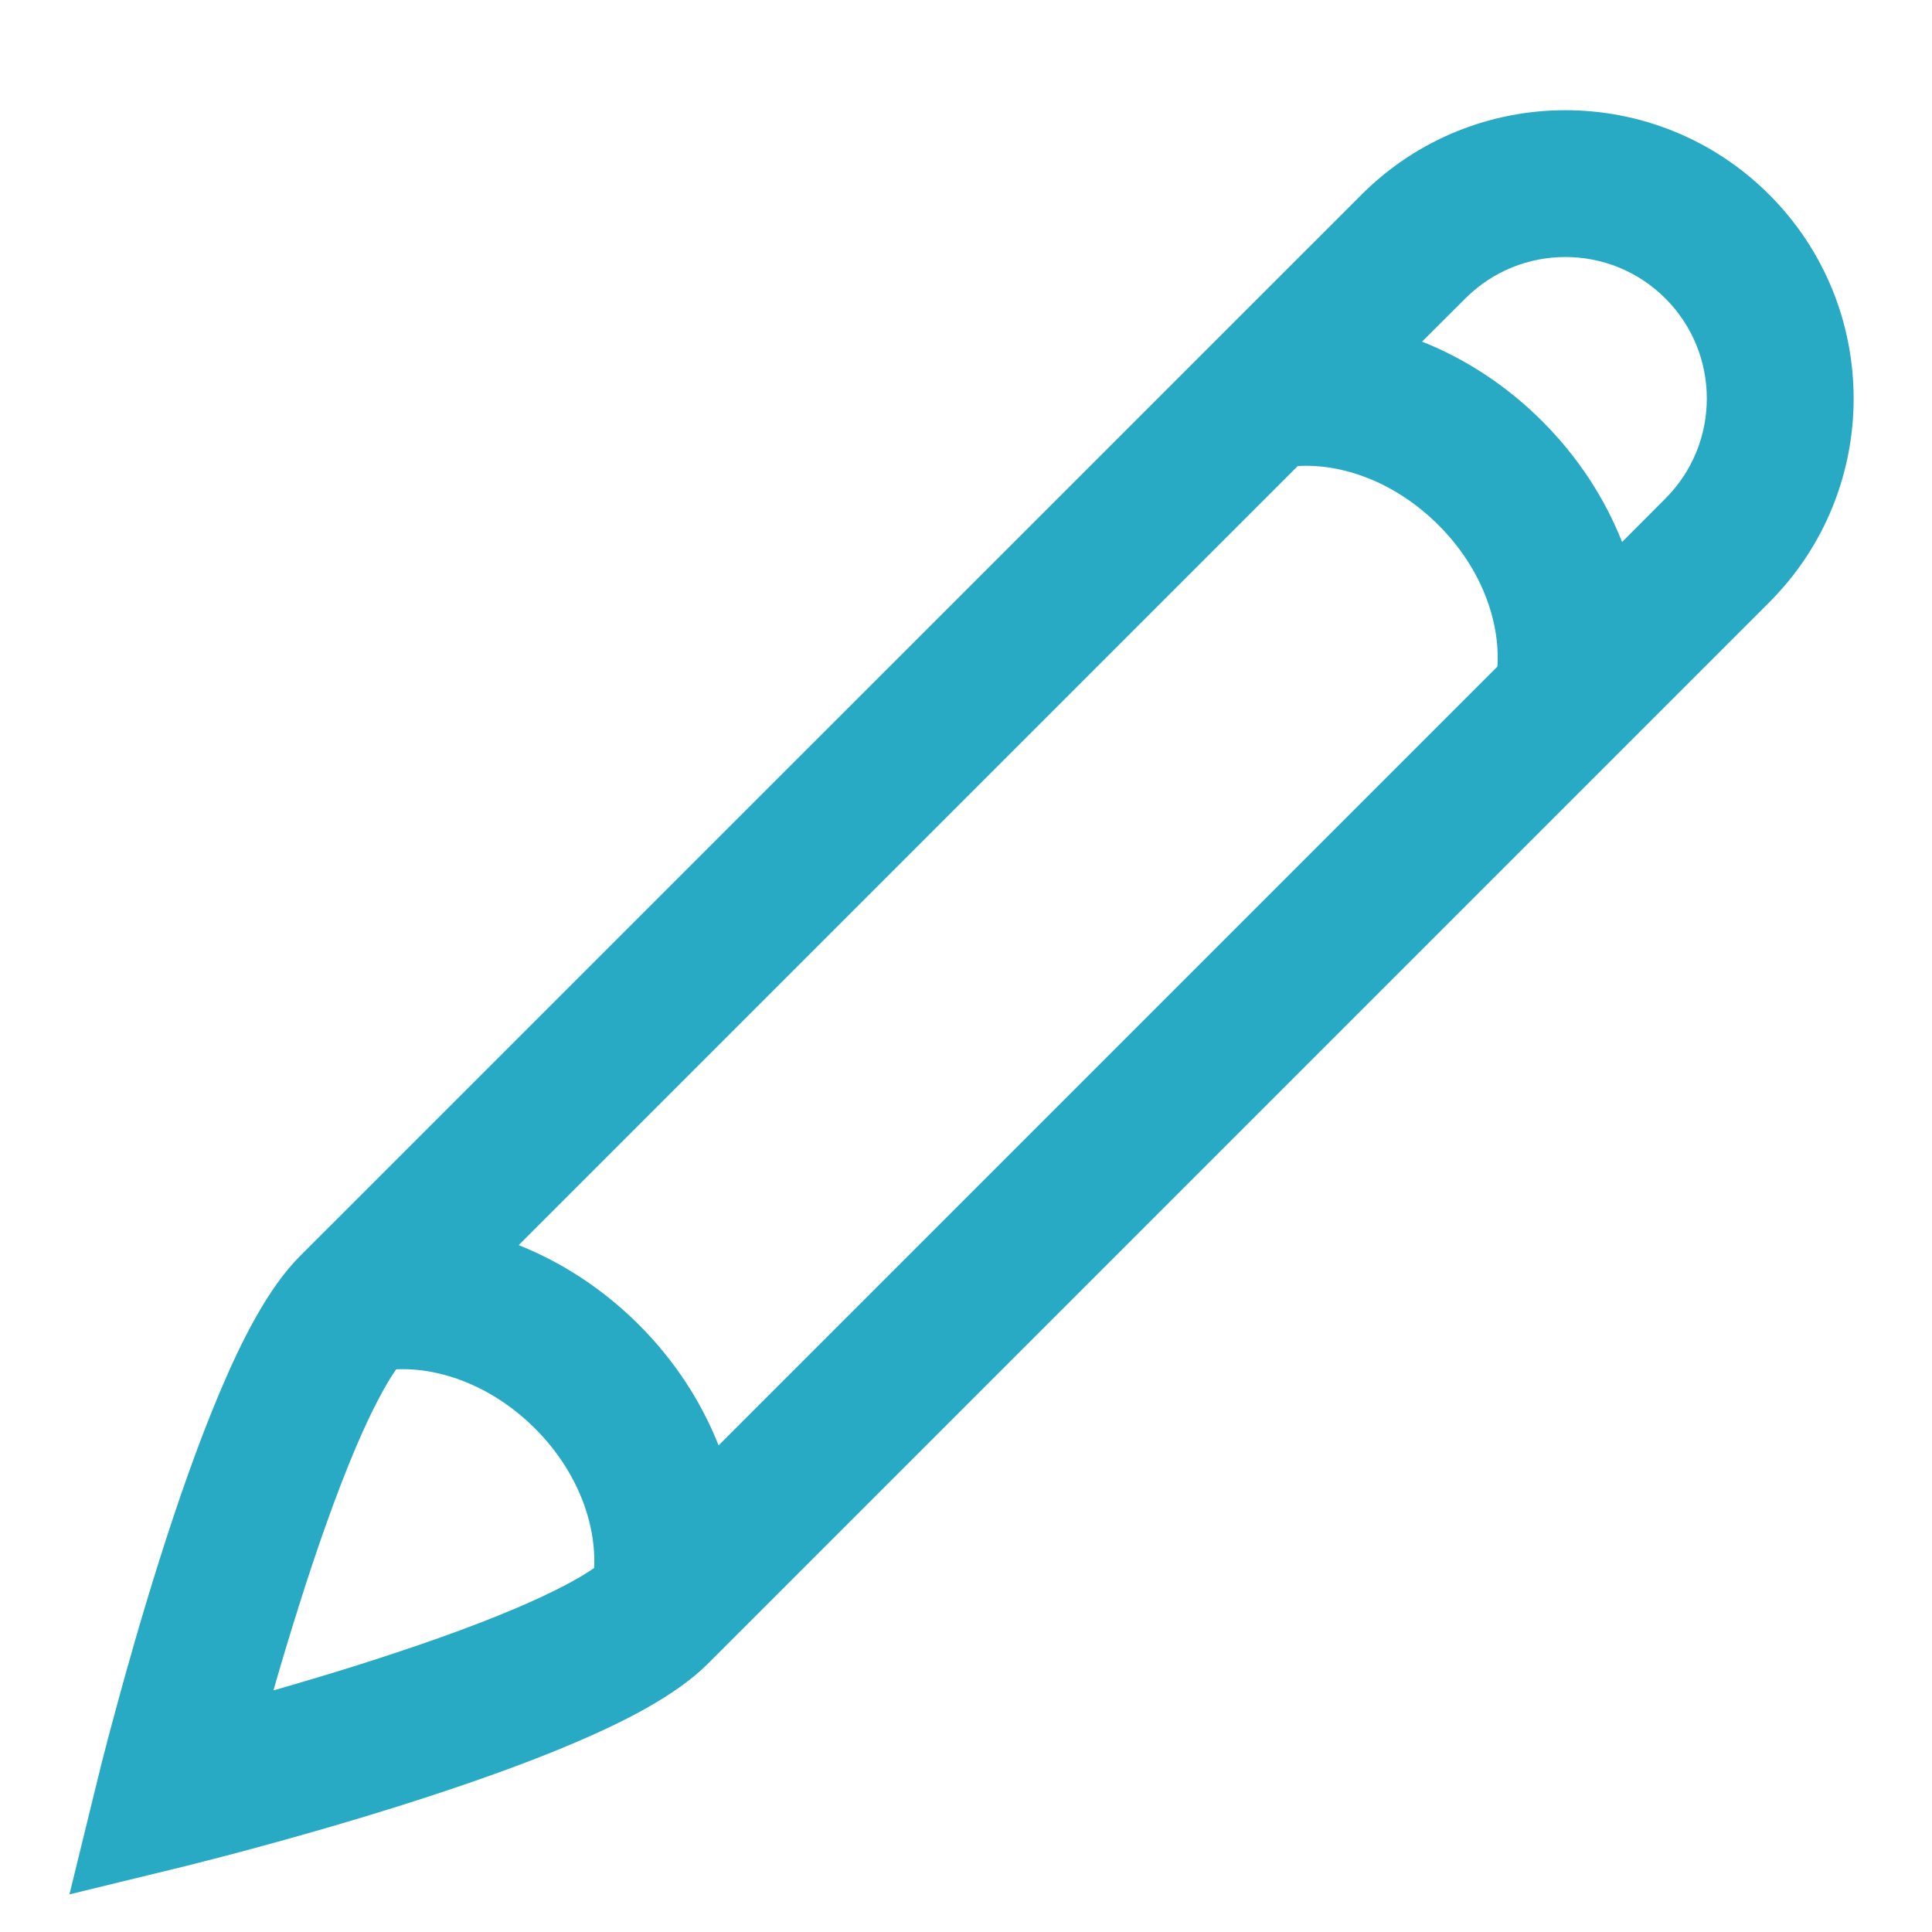
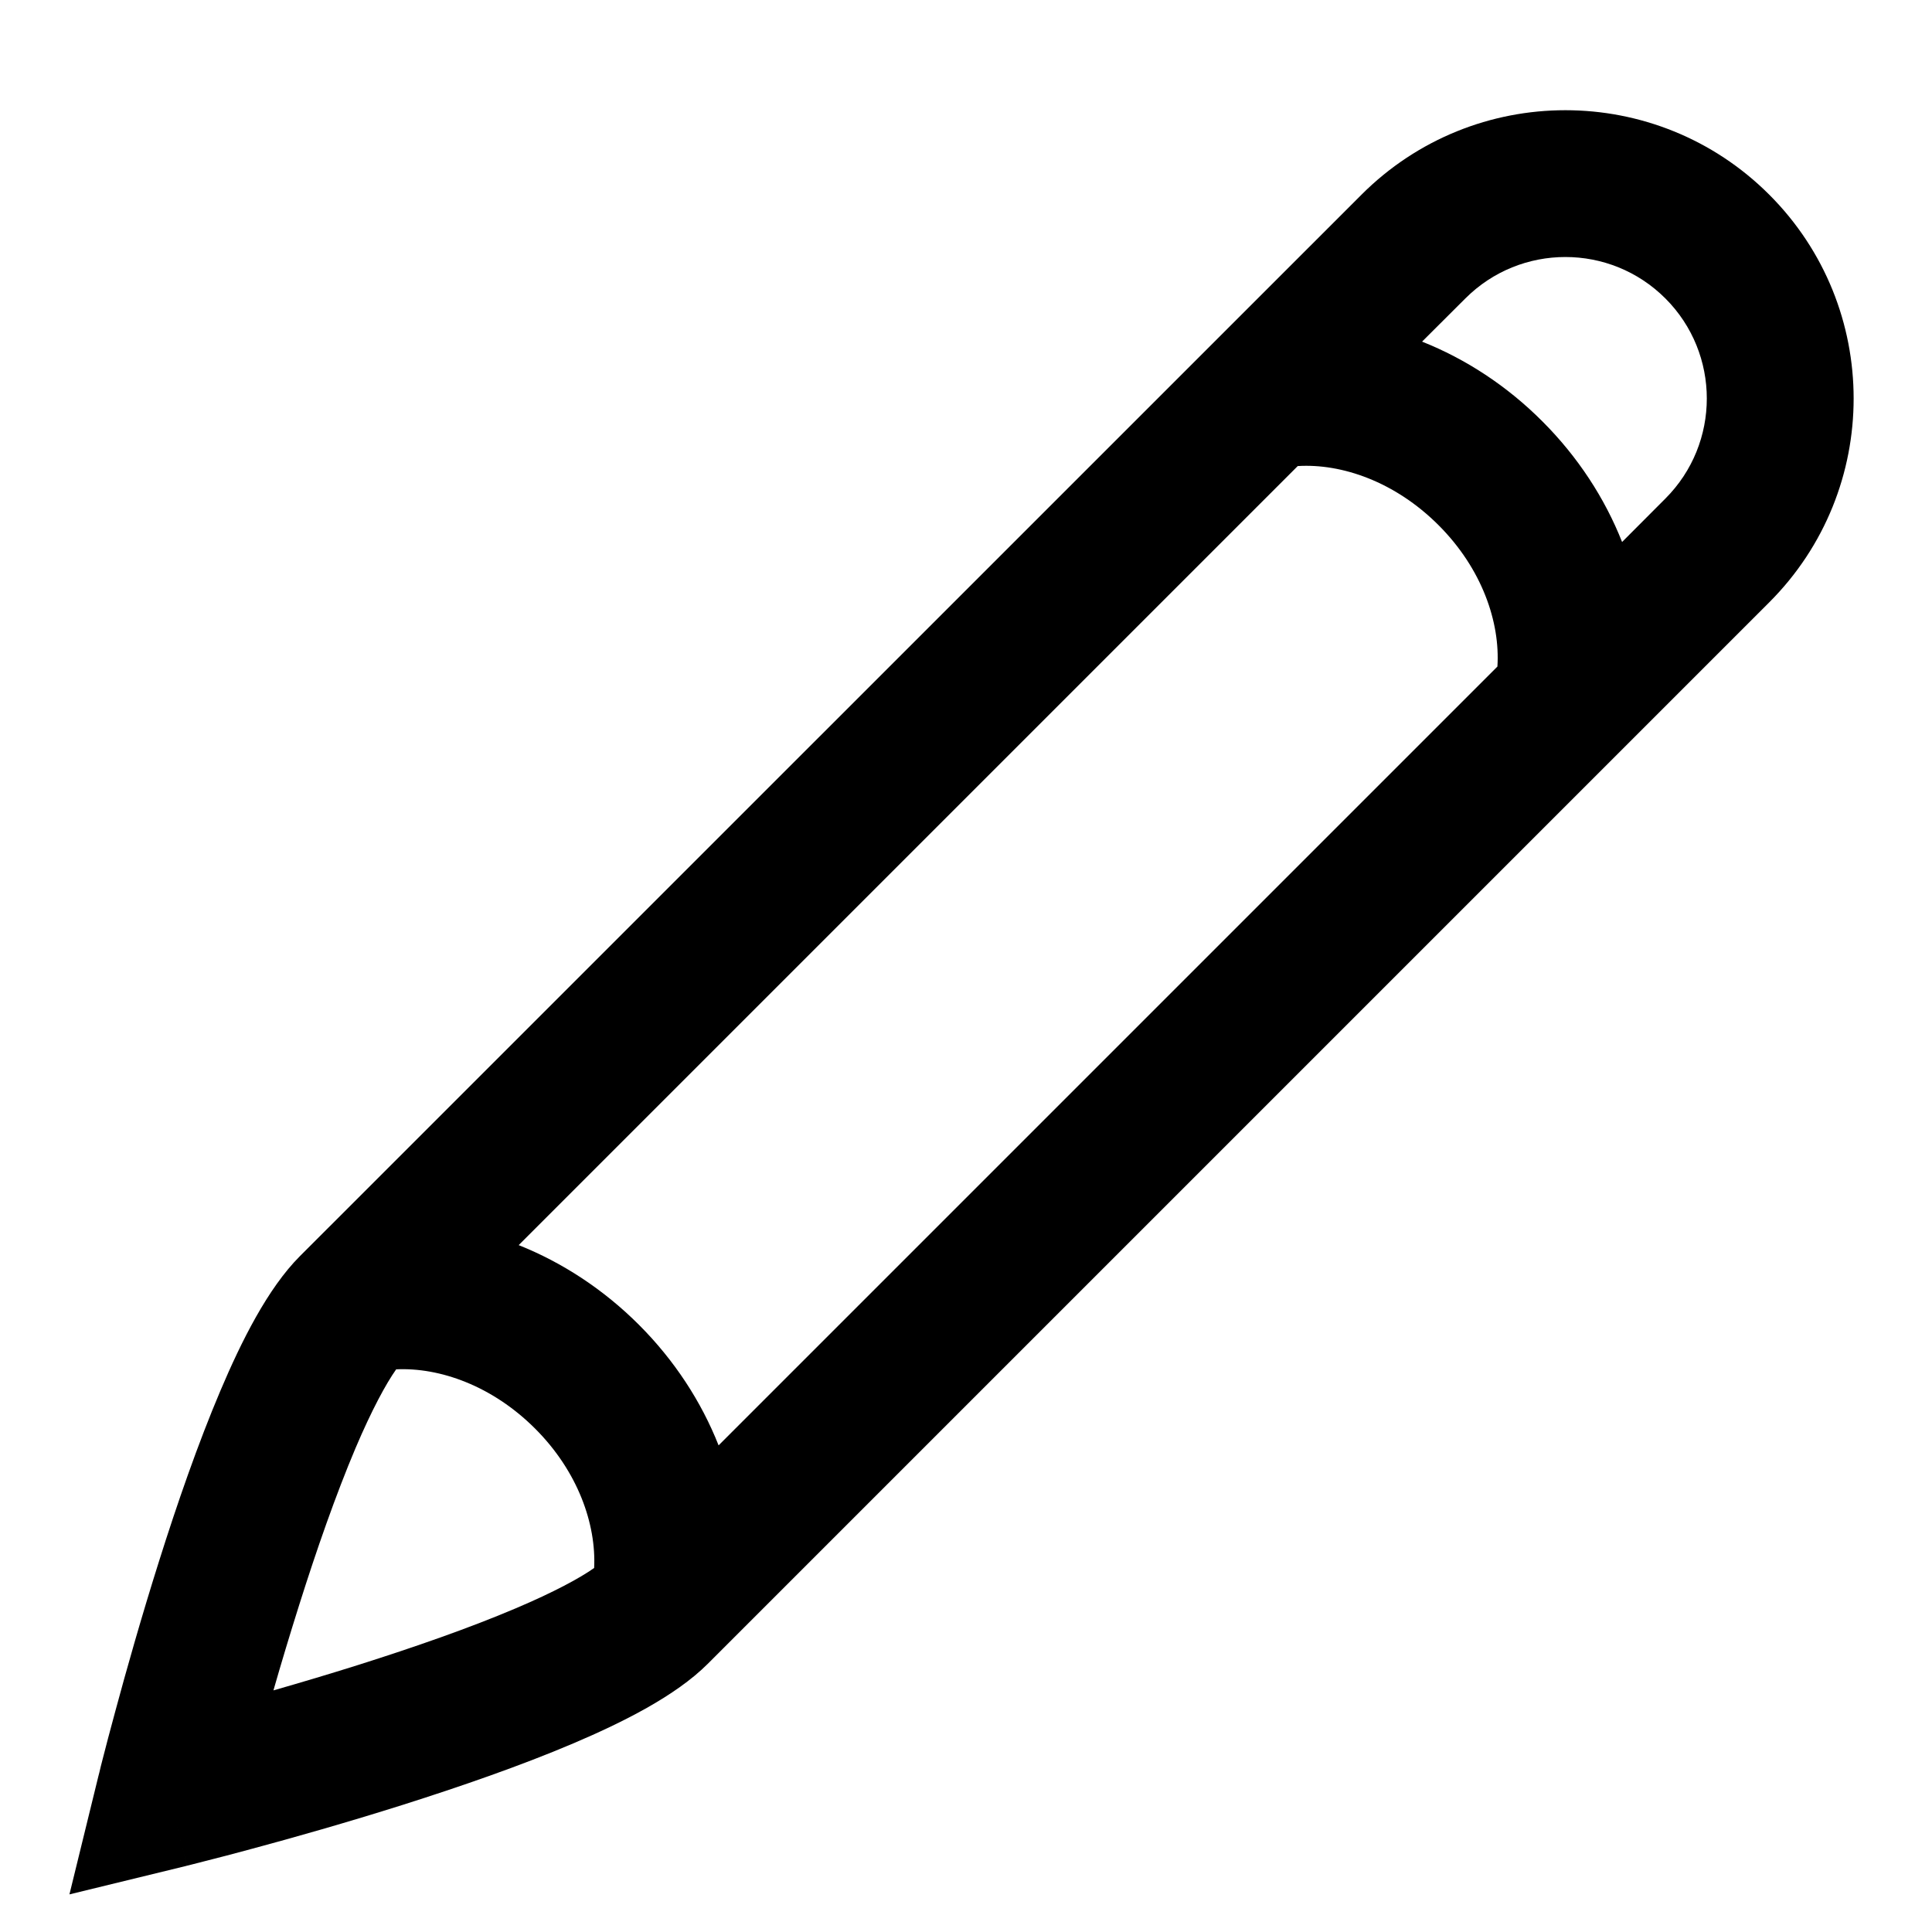
<svg xmlns="http://www.w3.org/2000/svg" width="17" height="17" viewBox="0 0 17 17" fill="none">
-   <path fill-rule="evenodd" clip-rule="evenodd" d="M14.654 2.626C14.168 2.14 13.38 2.14 12.894 2.626L12.513 3.006C12.898 3.159 13.261 3.396 13.572 3.708C13.884 4.02 14.121 4.384 14.273 4.769L14.654 4.387C15.14 3.901 15.14 3.112 14.654 2.626ZM13.176 5.865C13.201 5.476 13.041 5.004 12.658 4.621C12.275 4.238 11.805 4.077 11.419 4.101L4.564 10.956C4.948 11.109 5.311 11.346 5.622 11.657C5.934 11.969 6.171 12.333 6.323 12.718L13.176 5.865ZM3.128 12.743C3.273 12.402 3.397 12.175 3.486 12.049C3.869 12.031 4.331 12.193 4.709 12.571C5.086 12.948 5.247 13.412 5.228 13.797C5.102 13.886 4.875 14.009 4.538 14.152C4.129 14.326 3.639 14.496 3.159 14.648C2.896 14.731 2.64 14.807 2.406 14.874C2.473 14.64 2.55 14.384 2.633 14.121C2.784 13.642 2.955 13.152 3.128 12.743ZM1.491 15.789C0.864 15.636 0.864 15.636 0.864 15.636L0.864 15.635L0.864 15.635L0.865 15.632L0.867 15.624L0.875 15.593C0.881 15.565 0.891 15.526 0.904 15.476C0.93 15.375 0.967 15.231 1.015 15.056C1.109 14.707 1.243 14.232 1.401 13.732C1.558 13.234 1.743 12.7 1.939 12.238C2.123 11.804 2.356 11.336 2.639 11.053L11.98 1.713C12.971 0.722 14.577 0.722 15.568 1.713C16.558 2.703 16.558 4.31 15.568 5.3L6.227 14.641C5.944 14.924 5.476 15.157 5.043 15.341C4.58 15.538 4.046 15.722 3.548 15.88C3.048 16.038 2.574 16.172 2.224 16.266C2.05 16.313 1.906 16.351 1.805 16.376C1.755 16.389 1.715 16.399 1.688 16.406L1.657 16.414L1.648 16.416L1.646 16.416L1.645 16.416L1.645 16.416C1.645 16.417 1.645 16.417 1.491 15.789ZM1.491 15.789L1.645 16.417L0.611 16.669L0.864 15.636L1.491 15.789Z" fill="#28AAC4" />
+   <path fill-rule="evenodd" clip-rule="evenodd" d="M14.654 2.626C14.168 2.14 13.38 2.14 12.894 2.626L12.513 3.006C12.898 3.159 13.261 3.396 13.572 3.708C13.884 4.02 14.121 4.384 14.273 4.769L14.654 4.387C15.14 3.901 15.14 3.112 14.654 2.626ZM13.176 5.865C13.201 5.476 13.041 5.004 12.658 4.621C12.275 4.238 11.805 4.077 11.419 4.101L4.564 10.956C4.948 11.109 5.311 11.346 5.622 11.657C5.934 11.969 6.171 12.333 6.323 12.718L13.176 5.865ZM3.128 12.743C3.273 12.402 3.397 12.175 3.486 12.049C3.869 12.031 4.331 12.193 4.709 12.571C5.086 12.948 5.247 13.412 5.228 13.797C5.102 13.886 4.875 14.009 4.538 14.152C4.129 14.326 3.639 14.496 3.159 14.648C2.896 14.731 2.64 14.807 2.406 14.874C2.473 14.64 2.55 14.384 2.633 14.121C2.784 13.642 2.955 13.152 3.128 12.743ZM1.491 15.789C0.864 15.636 0.864 15.636 0.864 15.636L0.864 15.635L0.864 15.635L0.865 15.632L0.867 15.624L0.875 15.593C0.881 15.565 0.891 15.526 0.904 15.476C0.93 15.375 0.967 15.231 1.015 15.056C1.109 14.707 1.243 14.232 1.401 13.732C1.558 13.234 1.743 12.7 1.939 12.238C2.123 11.804 2.356 11.336 2.639 11.053L11.98 1.713C12.971 0.722 14.577 0.722 15.568 1.713C16.558 2.703 16.558 4.31 15.568 5.3L6.227 14.641C5.944 14.924 5.476 15.157 5.043 15.341C4.58 15.538 4.046 15.722 3.548 15.88C3.048 16.038 2.574 16.172 2.224 16.266C2.05 16.313 1.906 16.351 1.805 16.376C1.755 16.389 1.715 16.399 1.688 16.406L1.657 16.414L1.648 16.416L1.646 16.416L1.645 16.416L1.645 16.416C1.645 16.417 1.645 16.417 1.491 15.789ZM1.491 15.789L1.645 16.417L0.611 16.669L0.864 15.636L1.491 15.789Z" fill="currentColor" />
</svg>
